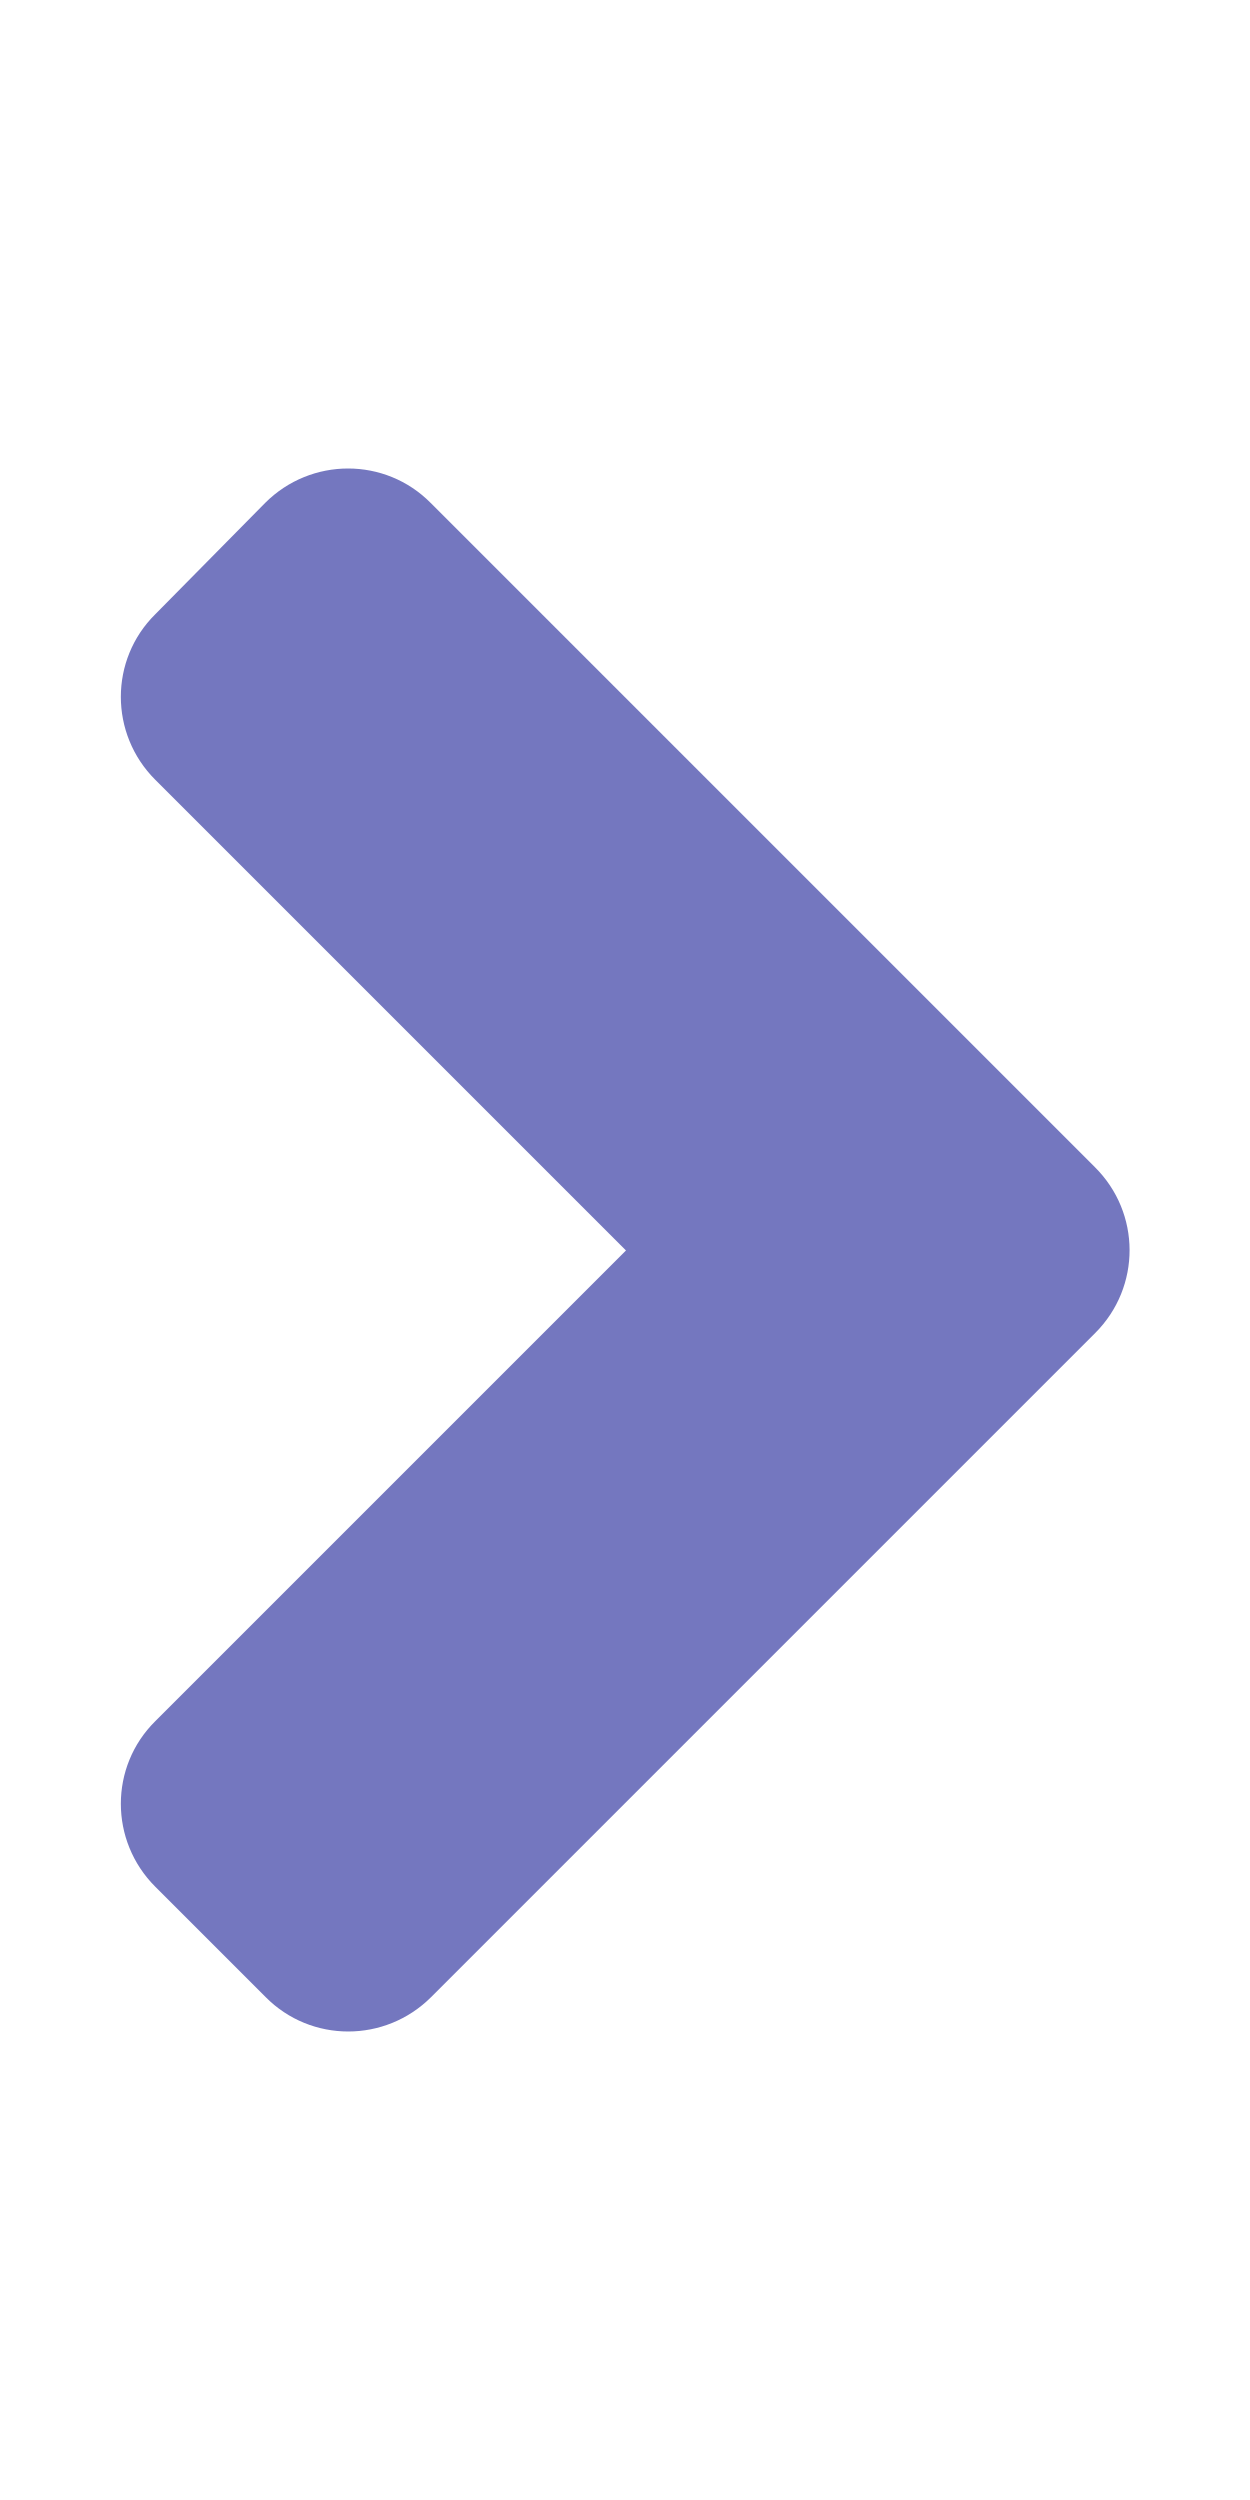
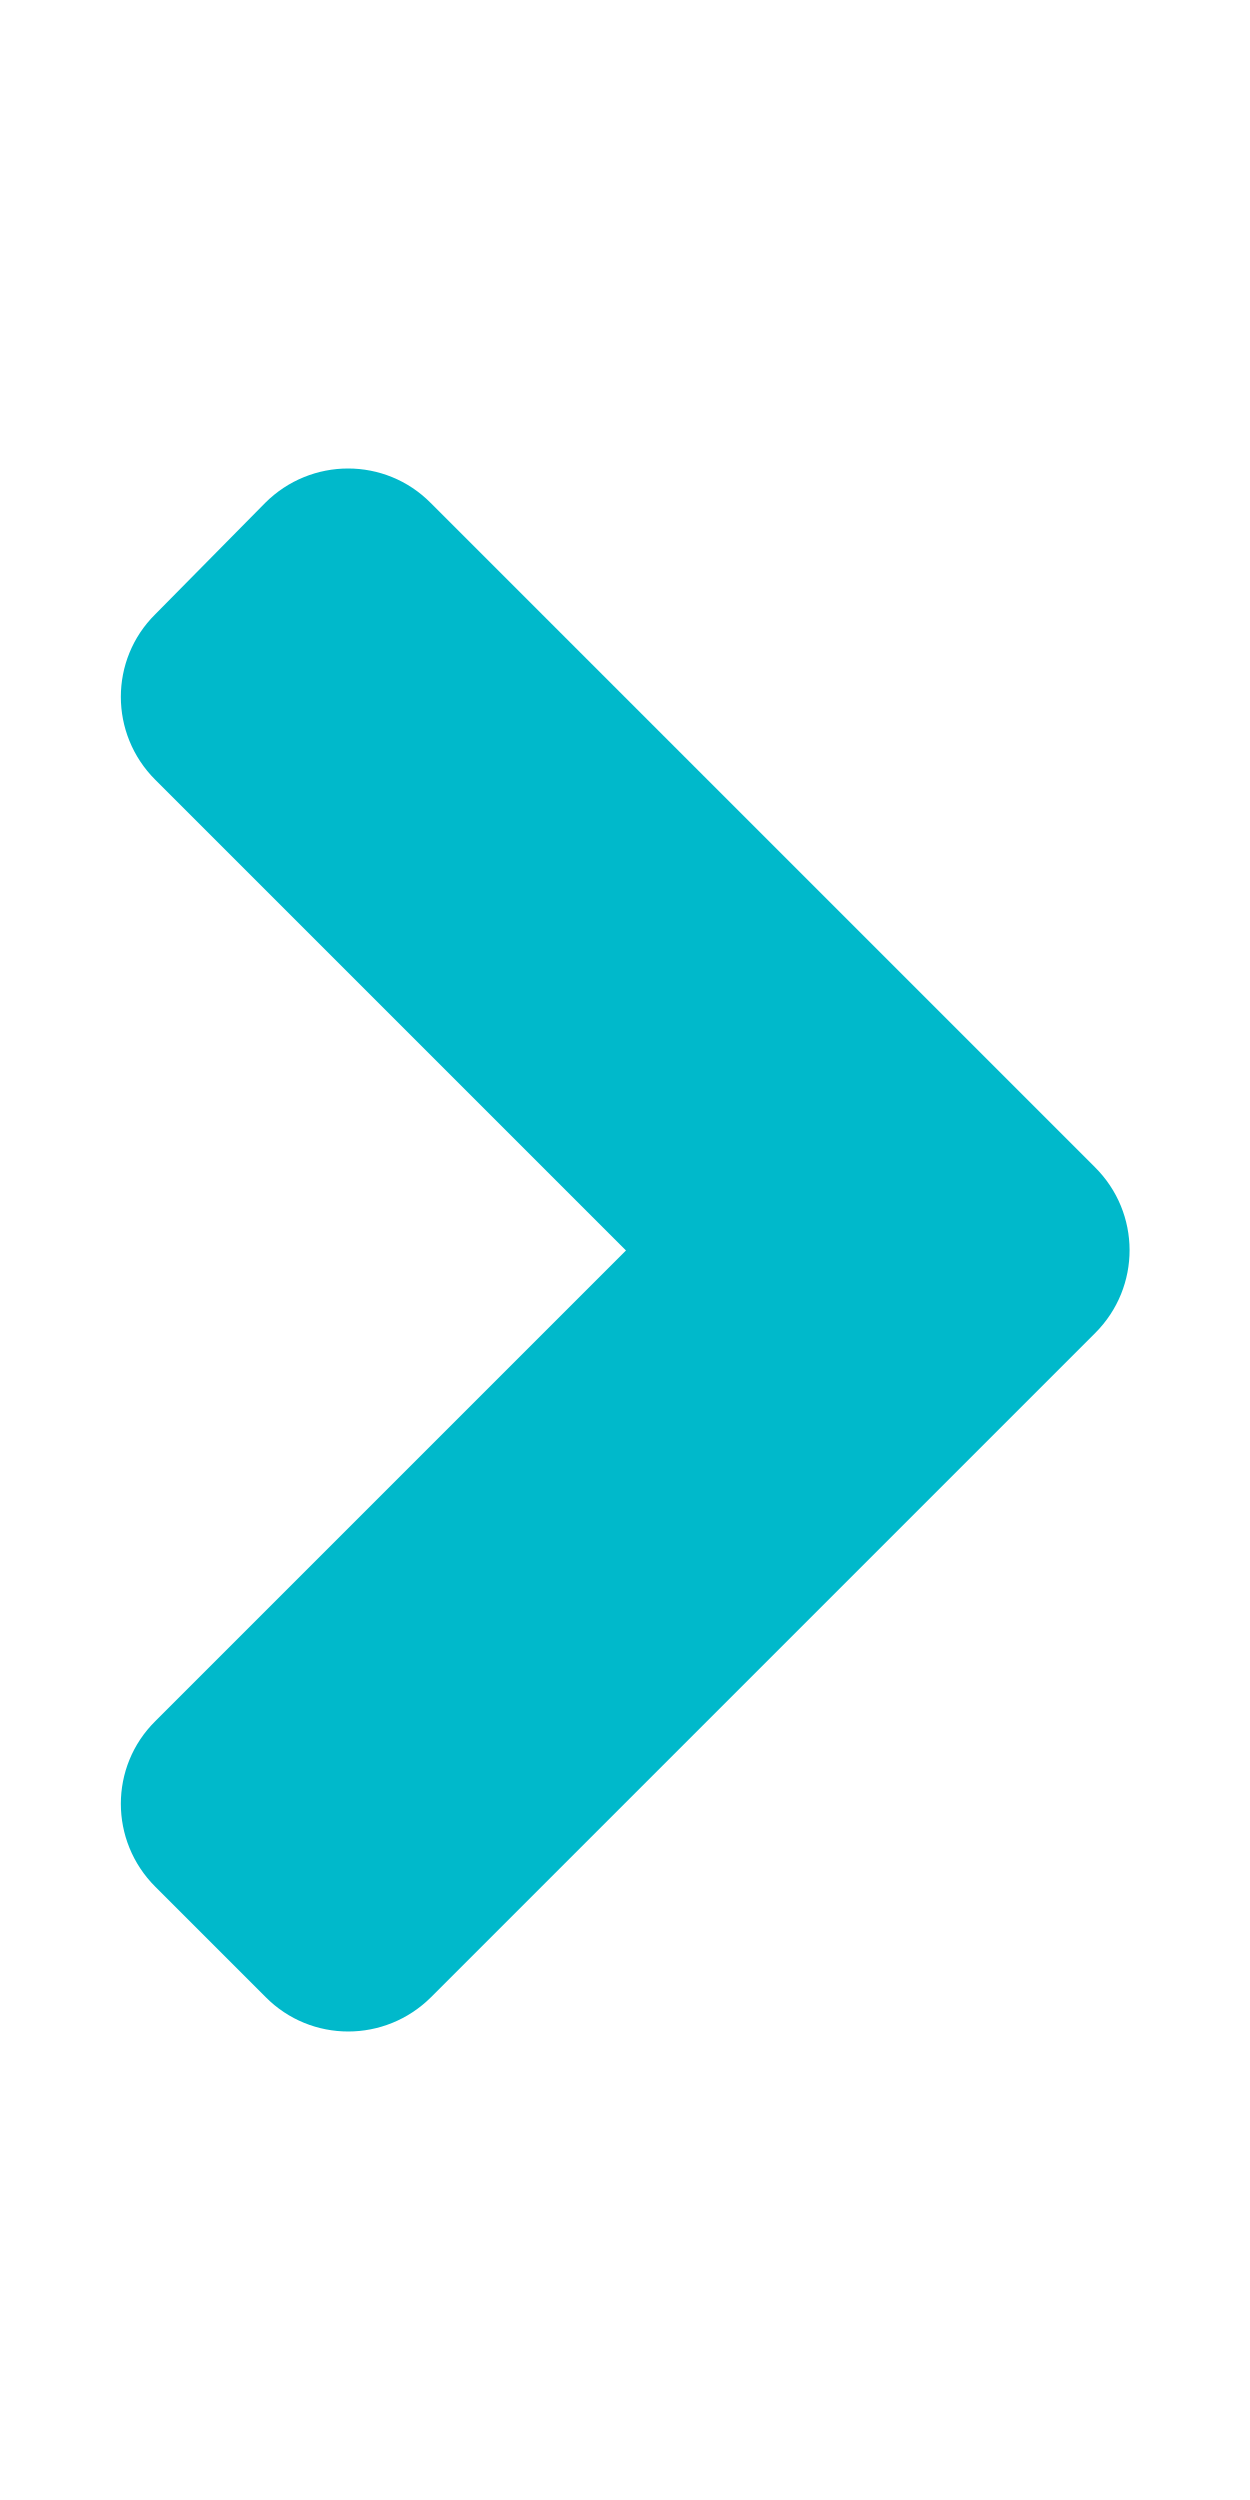
- <svg xmlns="http://www.w3.org/2000/svg" aria-hidden="true" focusable="false" data-prefix="fas" data-icon="angle-right" class="svg-inline--fa fa-angle-right fa-w-8" role="img" viewBox="0 0 256 512">
-   <path fill="#7477BF" d="M224.3 273l-136 136c-9.4 9.4-24.6 9.4-33.9 0l-22.6-22.6c-9.4-9.4-9.4-24.6 0-33.9l96.4-96.4-96.4-96.4c-9.4-9.4-9.4-24.6 0-33.9L54.3 103c9.4-9.4 24.6-9.4 33.9 0l136 136c9.5 9.4 9.5 24.6.1 34z" />
+ <svg xmlns="http://www.w3.org/2000/svg" version="1.1" id="Layer_1" focusable="false" x="0px" y="0px" viewBox="0 0 256 512" style="enable-background:new 0 0 256 512;" xml:space="preserve">
+   <style type="text/css">
+ 	.st0{fill:#00B9CB;}
+ </style>
+   <path class="st0" d="M224.3,273l-136,136c-9.4,9.4-24.6,9.4-33.9,0l-22.6-22.6c-9.4-9.4-9.4-24.6,0-33.9l96.4-96.4l-96.4-96.4  c-9.4-9.4-9.4-24.6,0-33.9L54.3,103c9.4-9.4,24.6-9.4,33.9,0l136,136C233.7,248.4,233.7,263.6,224.3,273z" />
+   <rect x="585" y="84" style="fill:none;" width="54" height="345" />
+   <text transform="matrix(1 0 0 1 585 92.52)">
+     <tspan x="0" y="0" style="font-family:'MyriadPro-Regular'; font-size:12px;">Lorem </tspan>
+     <tspan x="0" y="14.4" style="font-family:'MyriadPro-Regular'; font-size:12px;">ipsum </tspan>
+     <tspan x="0" y="28.8" style="font-family:'MyriadPro-Regular'; font-size:12px;">dolor sit </tspan>
+     <tspan x="0" y="43.2" style="font-family:'MyriadPro-Regular'; font-size:12px;">amet, </tspan>
+     <tspan x="0" y="57.6" style="font-family:'MyriadPro-Regular'; font-size:12px;">consec</tspan>
+     <tspan x="34.8" y="57.6" style="font-family:'MyriadPro-Regular'; font-size:12px;">-</tspan>
+     <tspan x="0" y="72" style="font-family:'MyriadPro-Regular'; font-size:12px;">tetuer </tspan>
+     <tspan x="0" y="86.4" style="font-family:'MyriadPro-Regular'; font-size:12px;">adipiscing </tspan>
+     <tspan x="0" y="100.8" style="font-family:'MyriadPro-Regular'; font-size:12px;">elit, sed </tspan>
+     <tspan x="0" y="115.2" style="font-family:'MyriadPro-Regular'; font-size:12px;">diam </tspan>
+     <tspan x="0" y="129.6" style="font-family:'MyriadPro-Regular'; font-size:12px;">nonummy </tspan>
+     <tspan x="0" y="144" style="font-family:'MyriadPro-Regular'; font-size:12px;">nibh </tspan>
+     <tspan x="0" y="158.4" style="font-family:'MyriadPro-Regular'; font-size:12px;">euismod </tspan>
+     <tspan x="0" y="172.8" style="font-family:'MyriadPro-Regular'; font-size:12px;">tincidunt </tspan>
+     <tspan x="0" y="187.2" style="font-family:'MyriadPro-Regular'; font-size:12px;">ut laoreet </tspan>
+     <tspan x="0" y="201.6" style="font-family:'MyriadPro-Regular'; font-size:12px;">dolore </tspan>
+     <tspan x="0" y="216" style="font-family:'MyriadPro-Regular'; font-size:12px;">magna </tspan>
+     <tspan x="0" y="230.4" style="font-family:'MyriadPro-Regular'; font-size:12px;">aliquam </tspan>
+     <tspan x="0" y="244.8" style="font-family:'MyriadPro-Regular'; font-size:12px;">erat </tspan>
+     <tspan x="0" y="259.2" style="font-family:'MyriadPro-Regular'; font-size:12px;">volutpat. </tspan>
+     <tspan x="0" y="273.6" style="font-family:'MyriadPro-Regular'; font-size:12px;">Ut wisi </tspan>
+     <tspan x="0" y="288" style="font-family:'MyriadPro-Regular'; font-size:12px;">enim ad </tspan>
+     <tspan x="0" y="302.4" style="font-family:'MyriadPro-Regular'; font-size:12px;">minim </tspan>
+     <tspan x="0" y="316.8" style="font-family:'MyriadPro-Regular'; font-size:12px;">veniam, </tspan>
+     <tspan x="0" y="331.2" style="font-family:'MyriadPro-Regular'; font-size:12px;">quis </tspan>
+   </text>
</svg>
